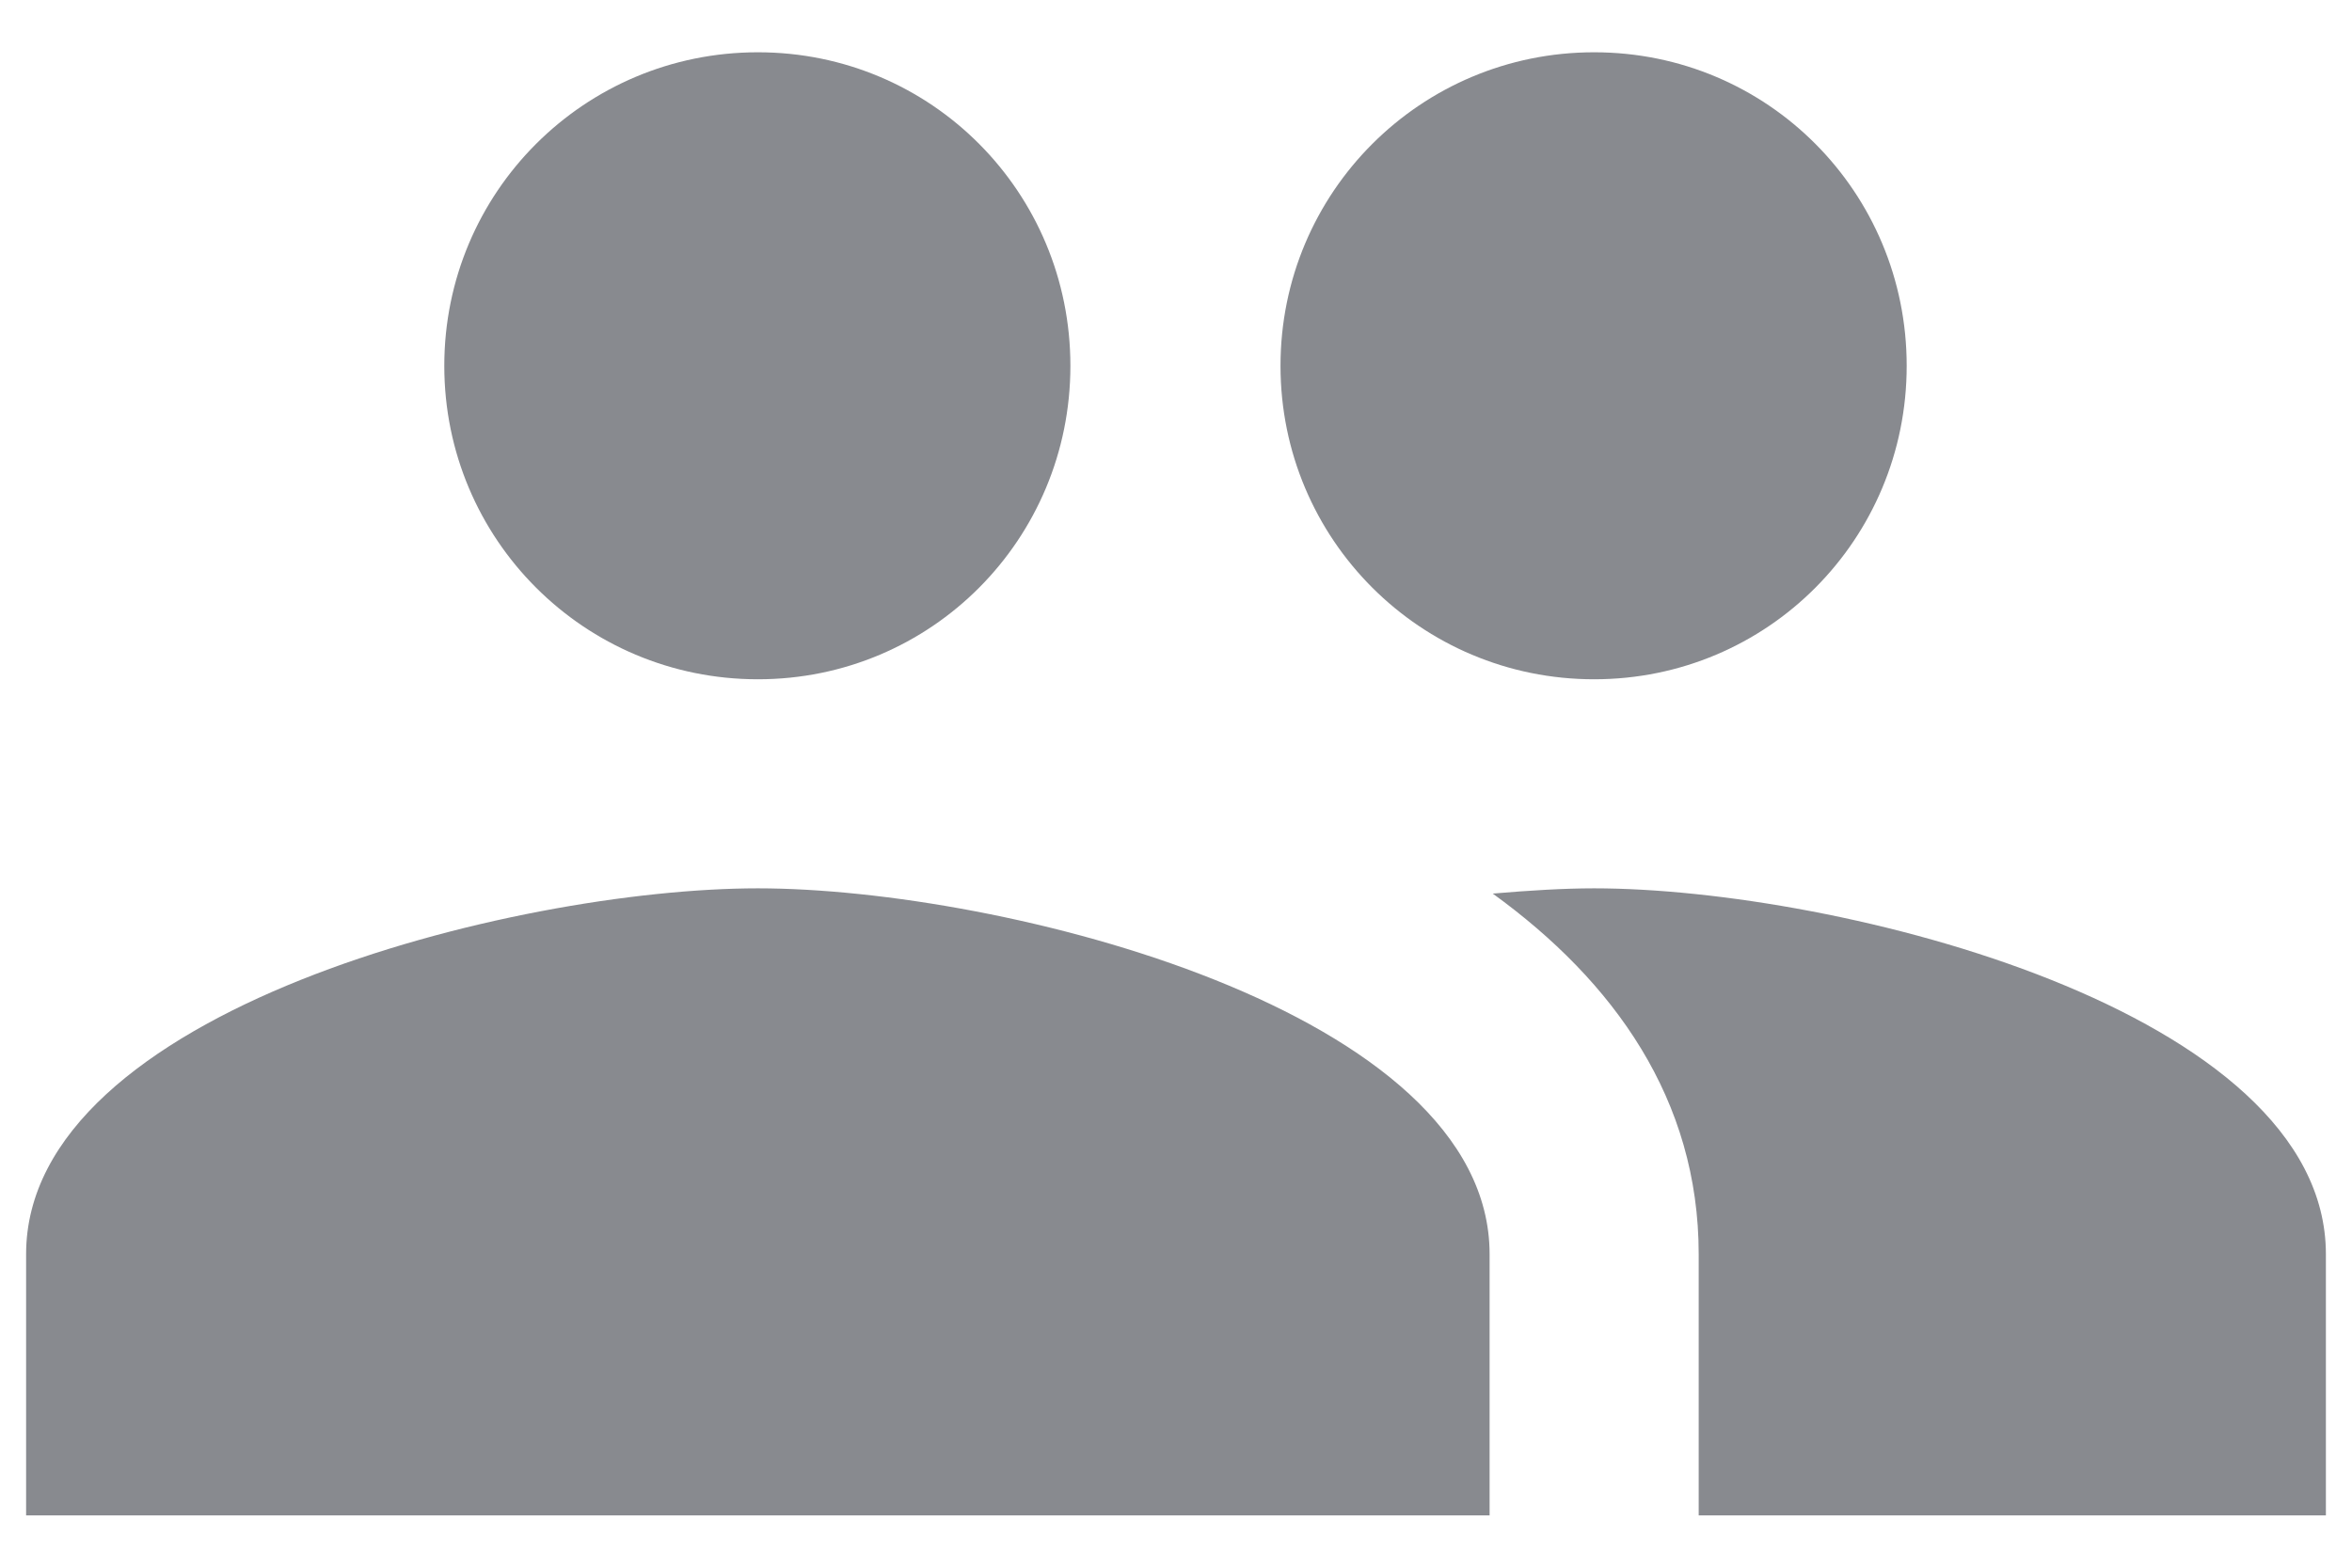
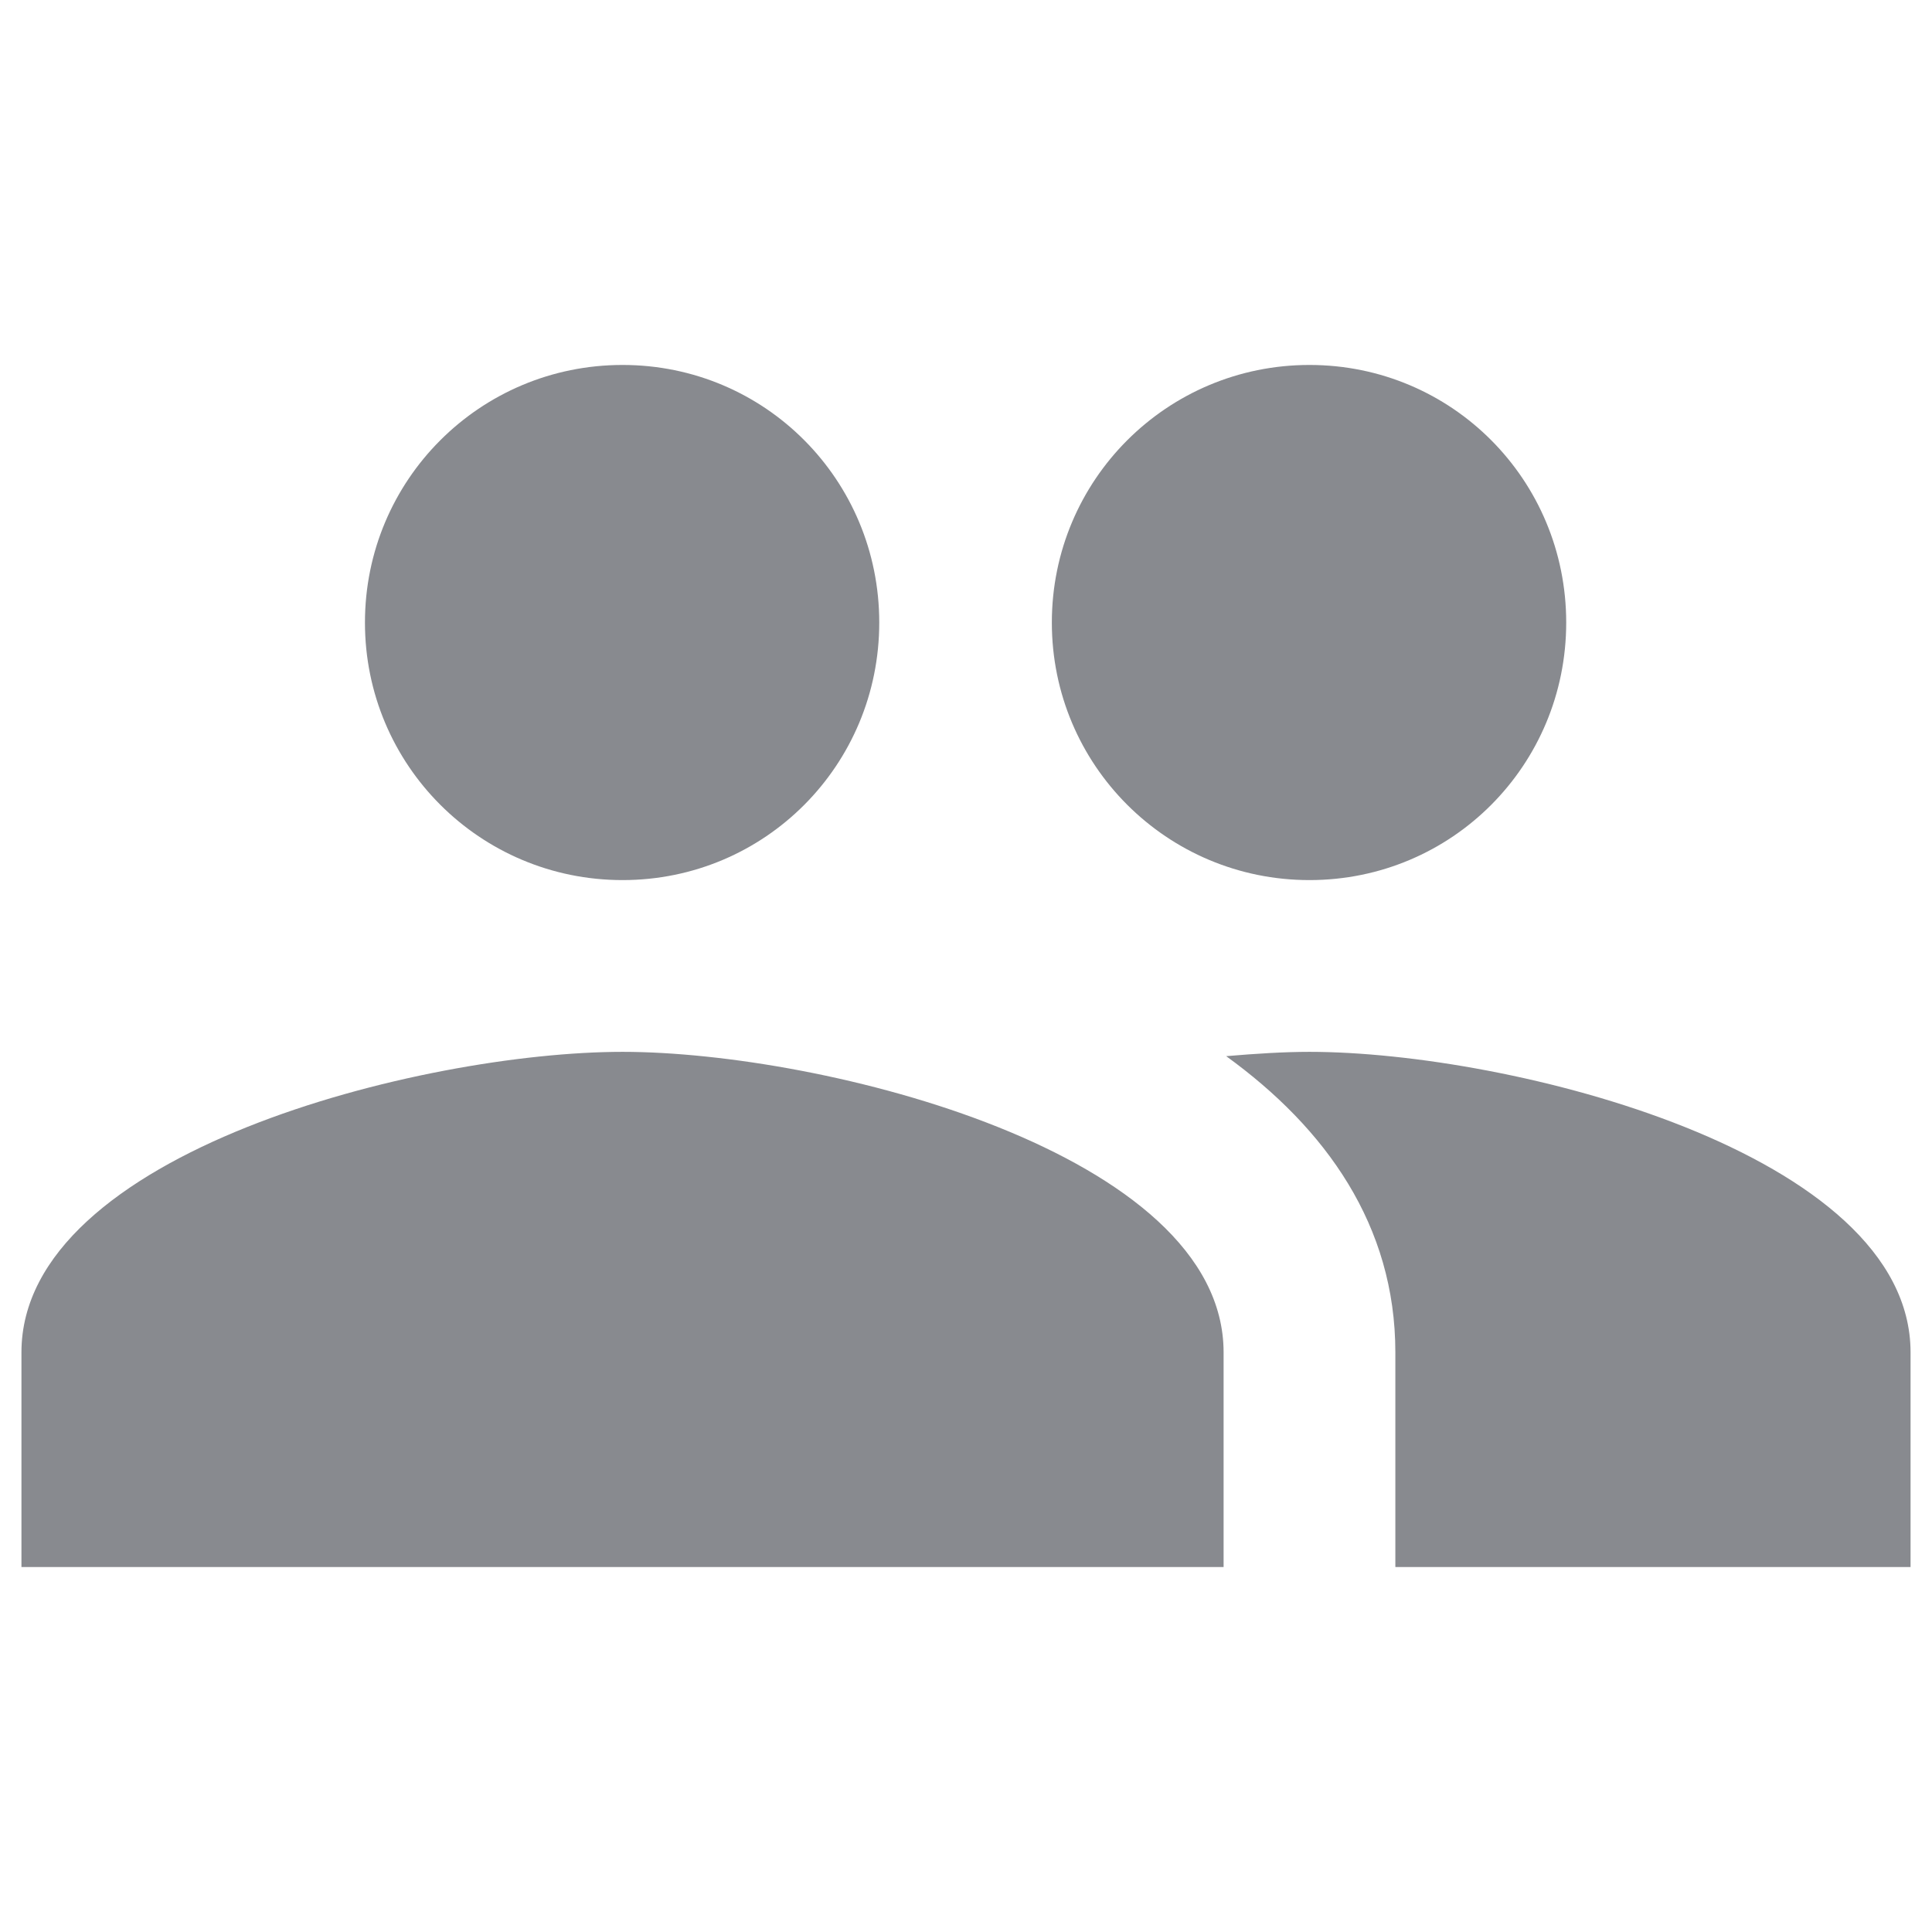
- <svg xmlns="http://www.w3.org/2000/svg" width="30" height="20" viewBox="0 0 30 20" fill="none">
+ <svg xmlns="http://www.w3.org/2000/svg" width="26" height="26" viewBox="0 0 30 20" fill="none">
  <path d="M20.333 8.666C22.547 8.666 24.32 6.88 24.32 4.667C24.32 2.453 22.547 0.667 20.333 0.667C18.12 0.667 16.333 2.453 16.333 4.667C16.333 6.88 18.12 8.666 20.333 8.666ZM9.667 8.666C11.88 8.666 13.653 6.88 13.653 4.667C13.653 2.453 11.88 0.667 9.667 0.667C7.453 0.667 5.667 2.453 5.667 4.667C5.667 6.88 7.453 8.666 9.667 8.666ZM9.667 11.333C6.56 11.333 0.333 12.893 0.333 16V19.333H19V16C19 12.893 12.773 11.333 9.667 11.333ZM20.333 11.333C19.947 11.333 19.507 11.36 19.04 11.4C20.587 12.52 21.667 14.027 21.667 16V19.333H29.667V16C29.667 12.893 23.44 11.333 20.333 11.333Z" fill="#888A8F" />
</svg>
